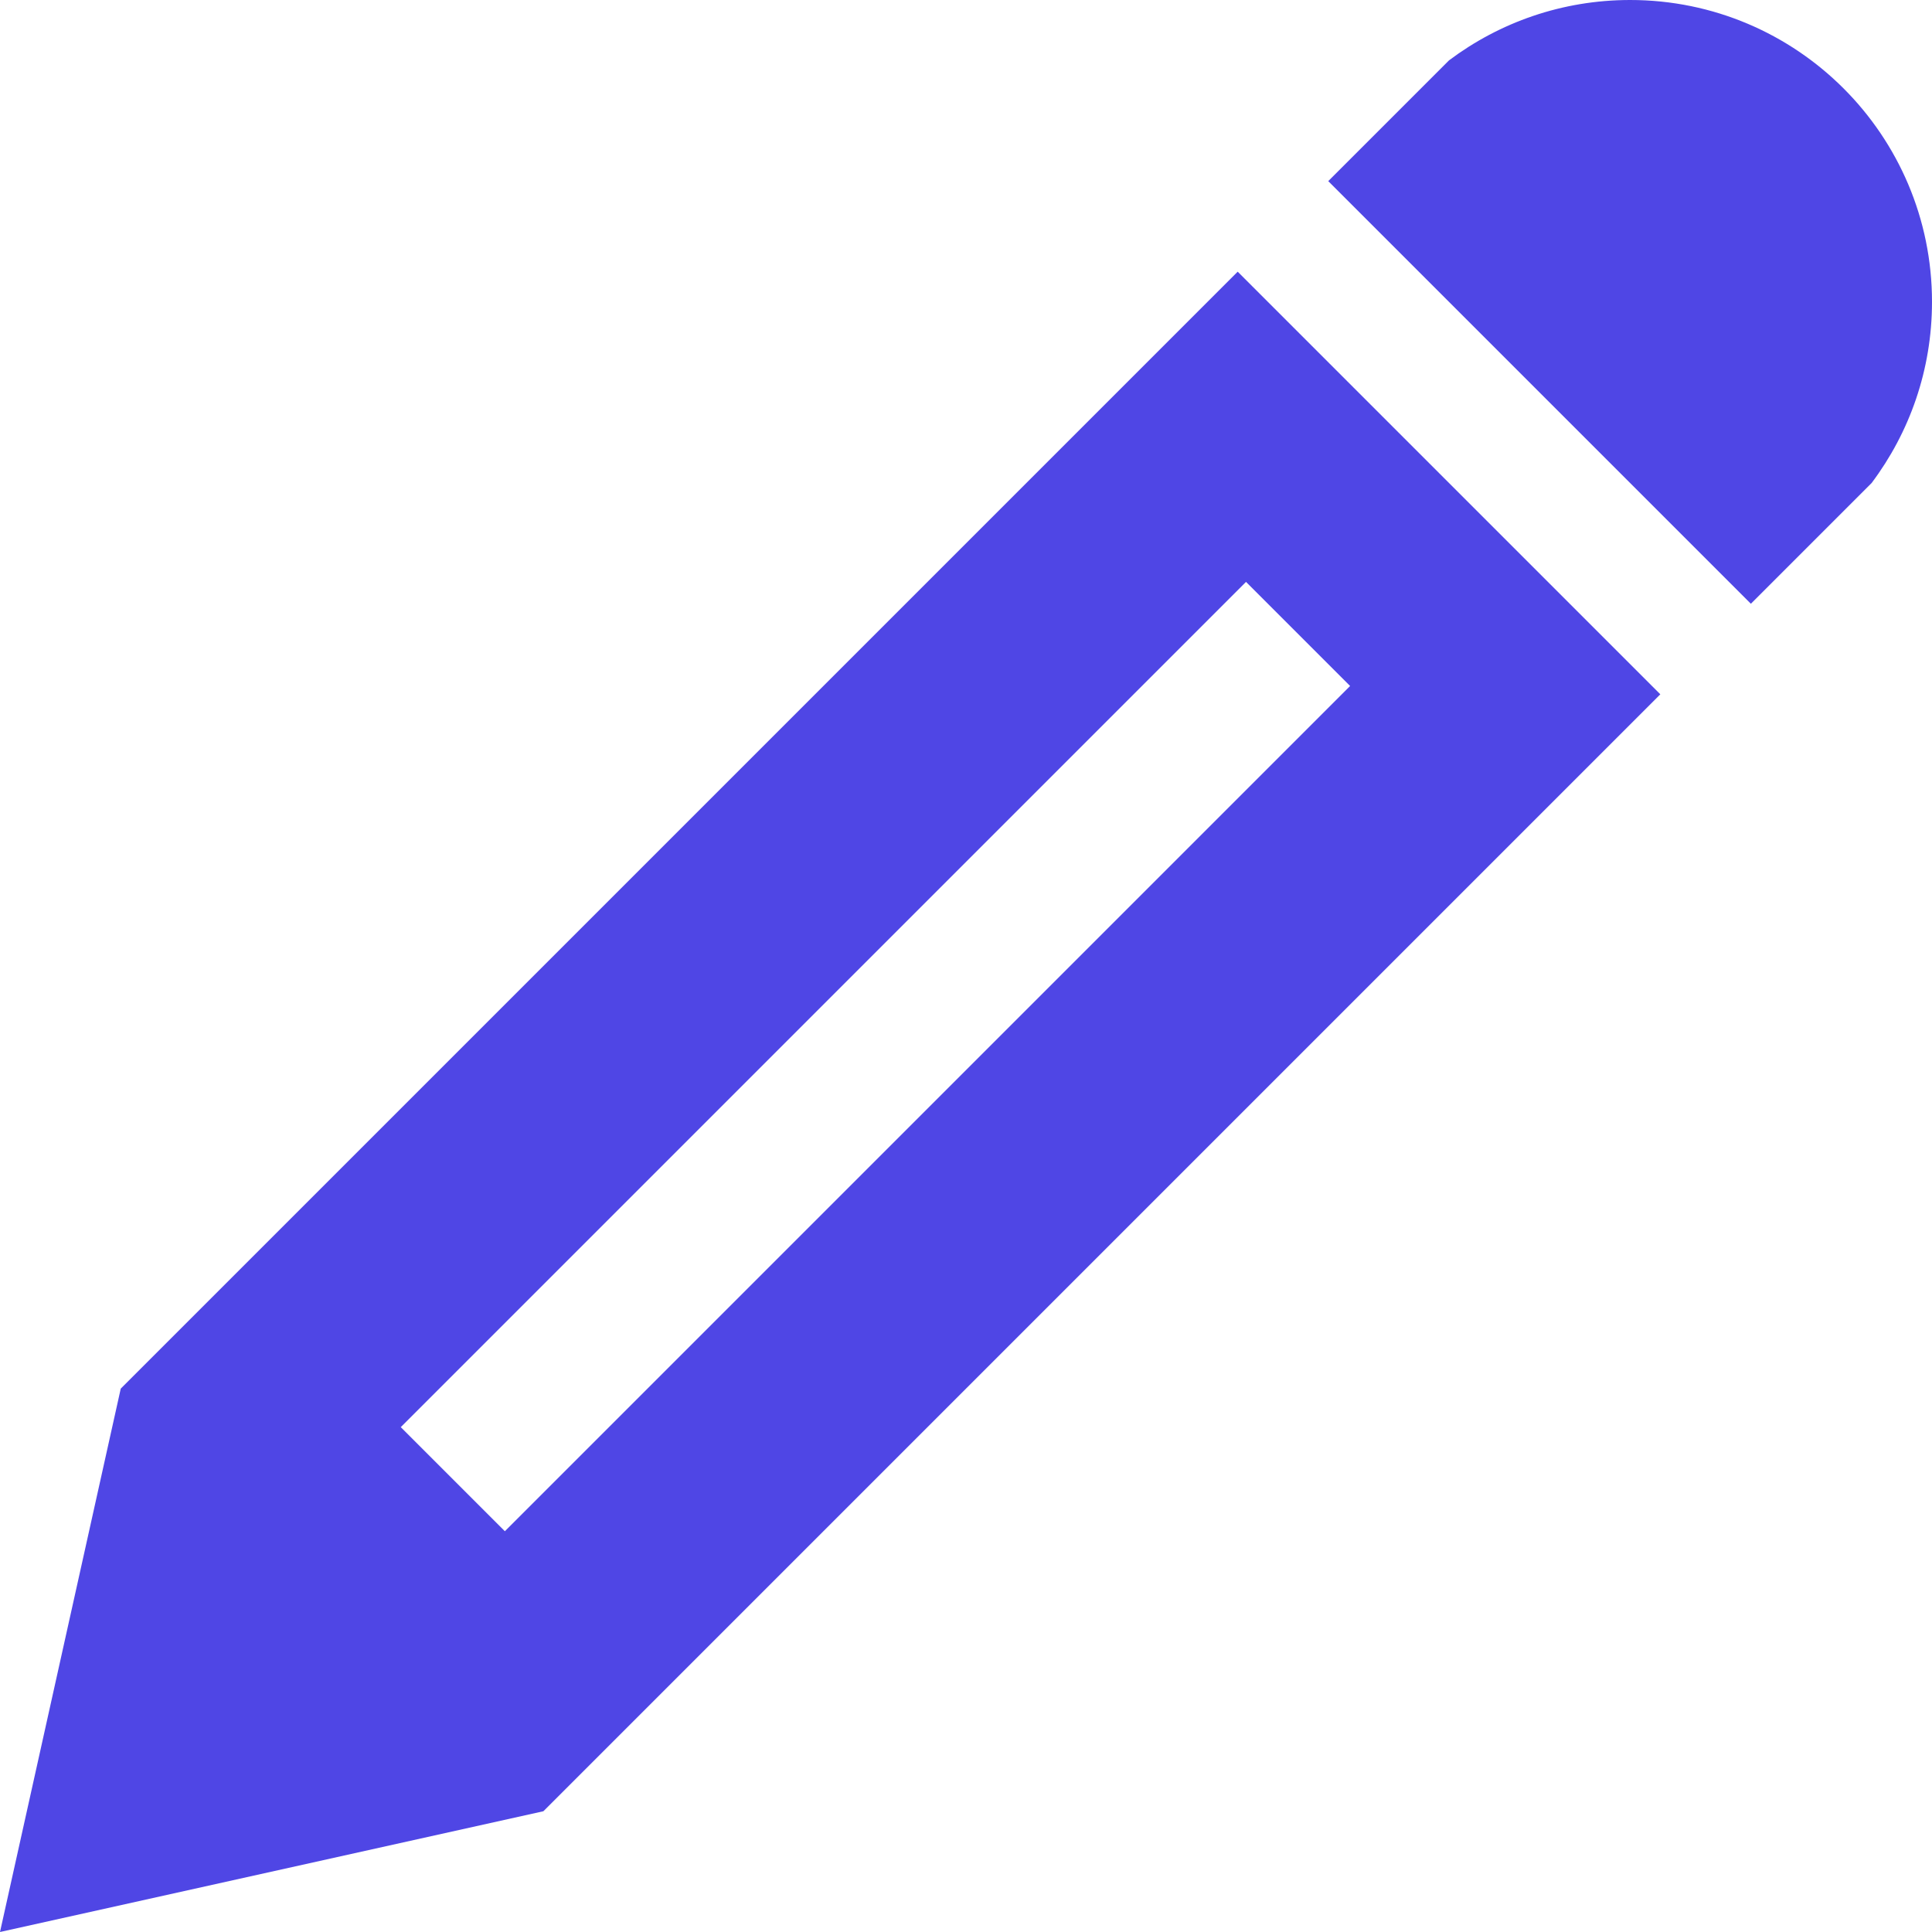
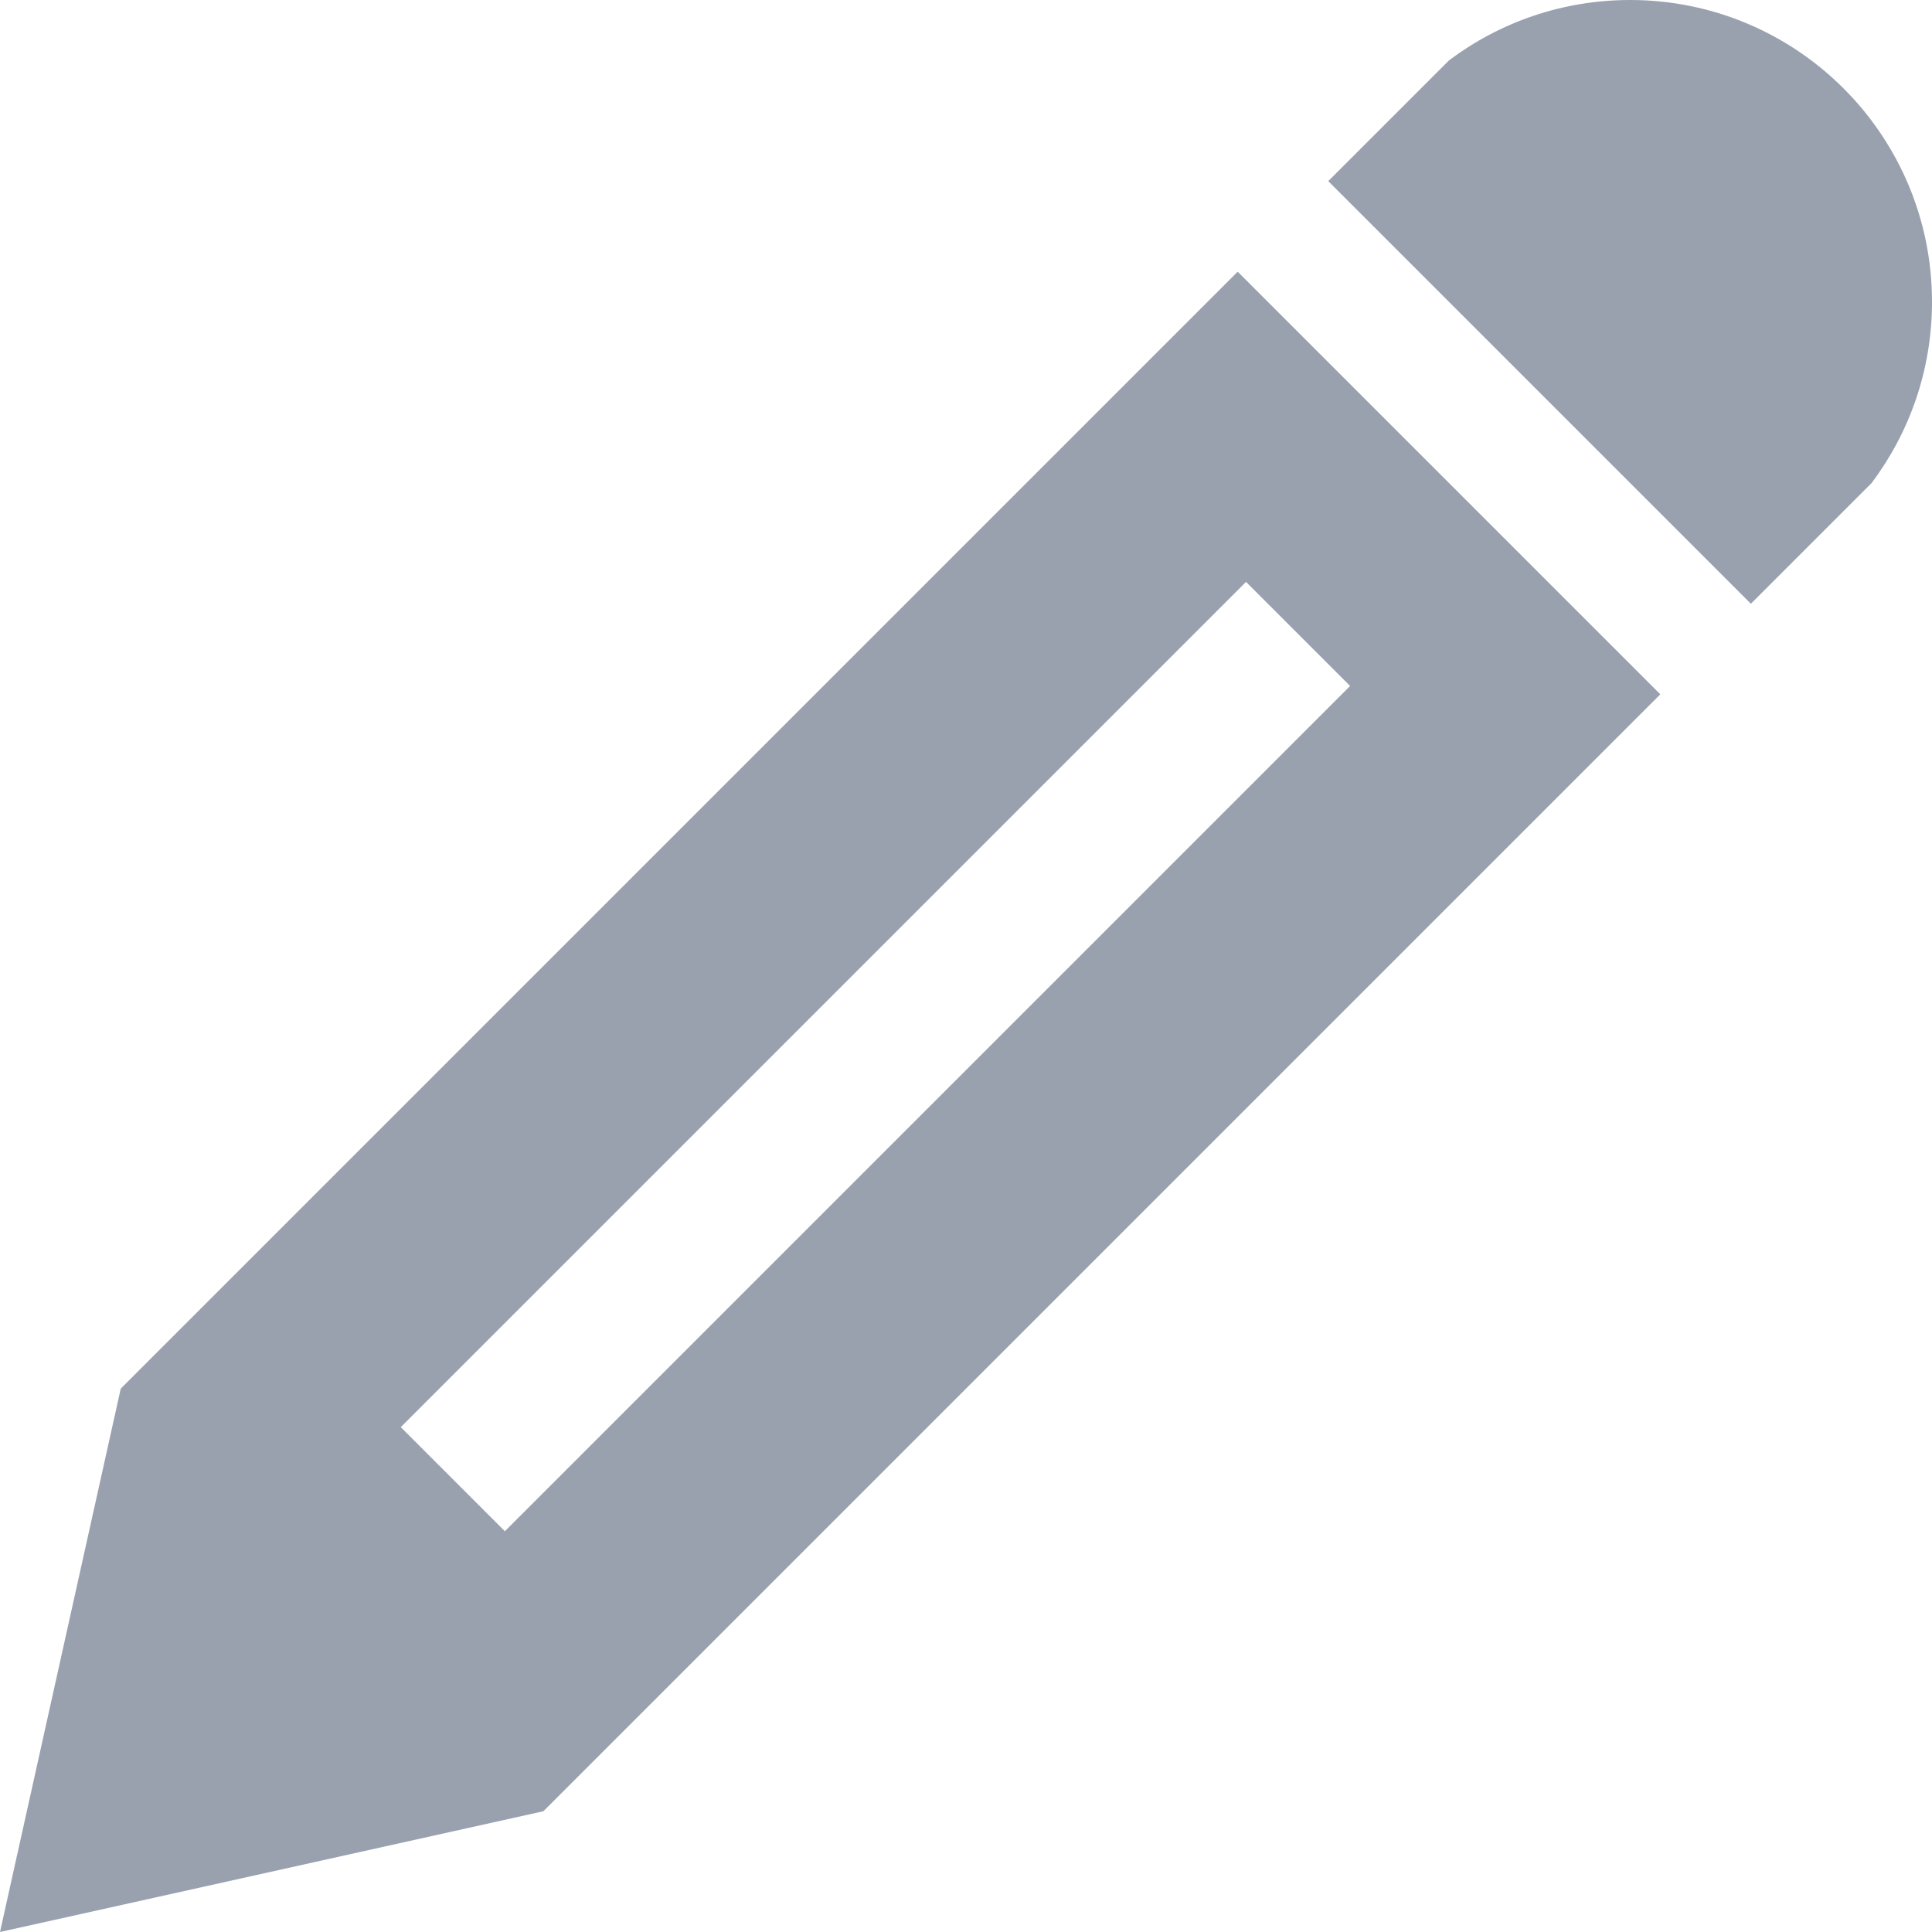
<svg xmlns="http://www.w3.org/2000/svg" version="1.1" width="32" height="32" viewBox="0 0 32 32">
-   <path fill="#4f46e5" d="M27 0c2.761 0 5 2.239 5 5 0 1.126-0.372 2.164-1 3l-2 2-7-7 2-2c0.836-0.628 1.874-1 3-1zM2 23l-2 9 9-2 18.5-18.5-7-7-18.5 18.5zM22.362 11.362l-14 14-1.724-1.724 14-14 1.724 1.724z" />
+   <path fill="#99a1af" d="M27 0c2.761 0 5 2.239 5 5 0 1.126-0.372 2.164-1 3l-2 2-7-7 2-2c0.836-0.628 1.874-1 3-1zM2 23l-2 9 9-2 18.5-18.5-7-7-18.5 18.5zM22.362 11.362l-14 14-1.724-1.724 14-14 1.724 1.724z" />
</svg>
